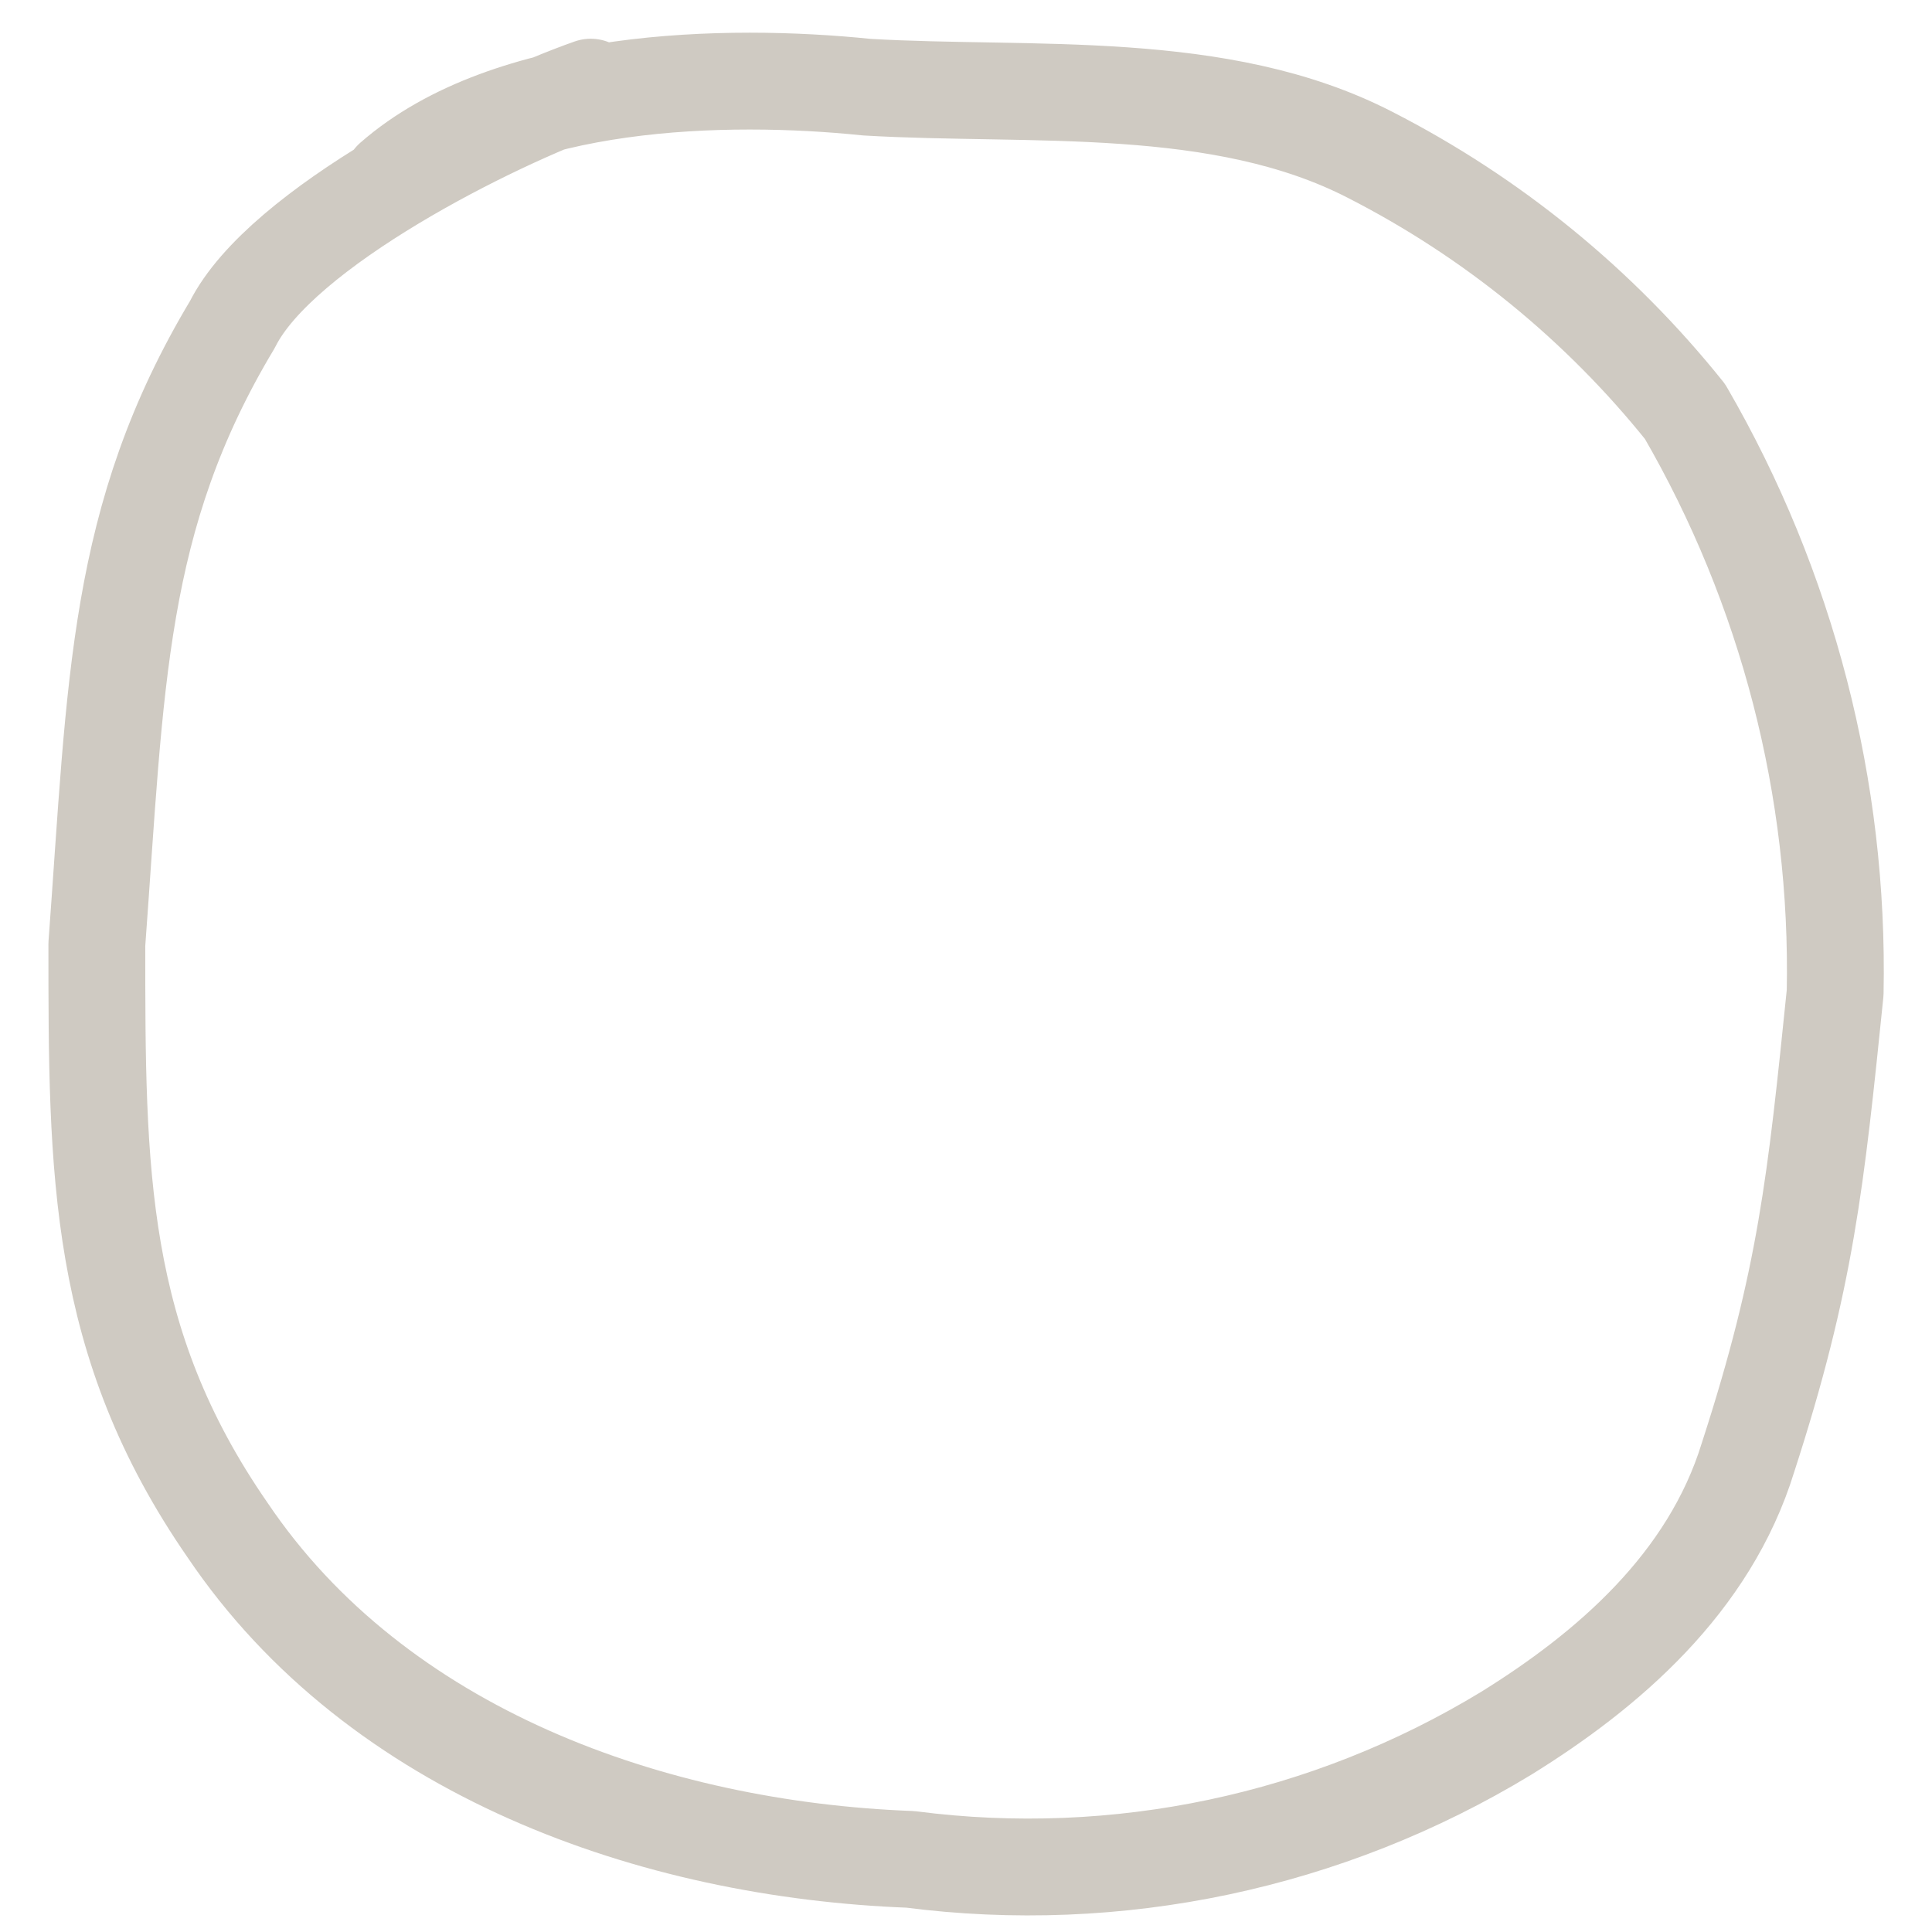
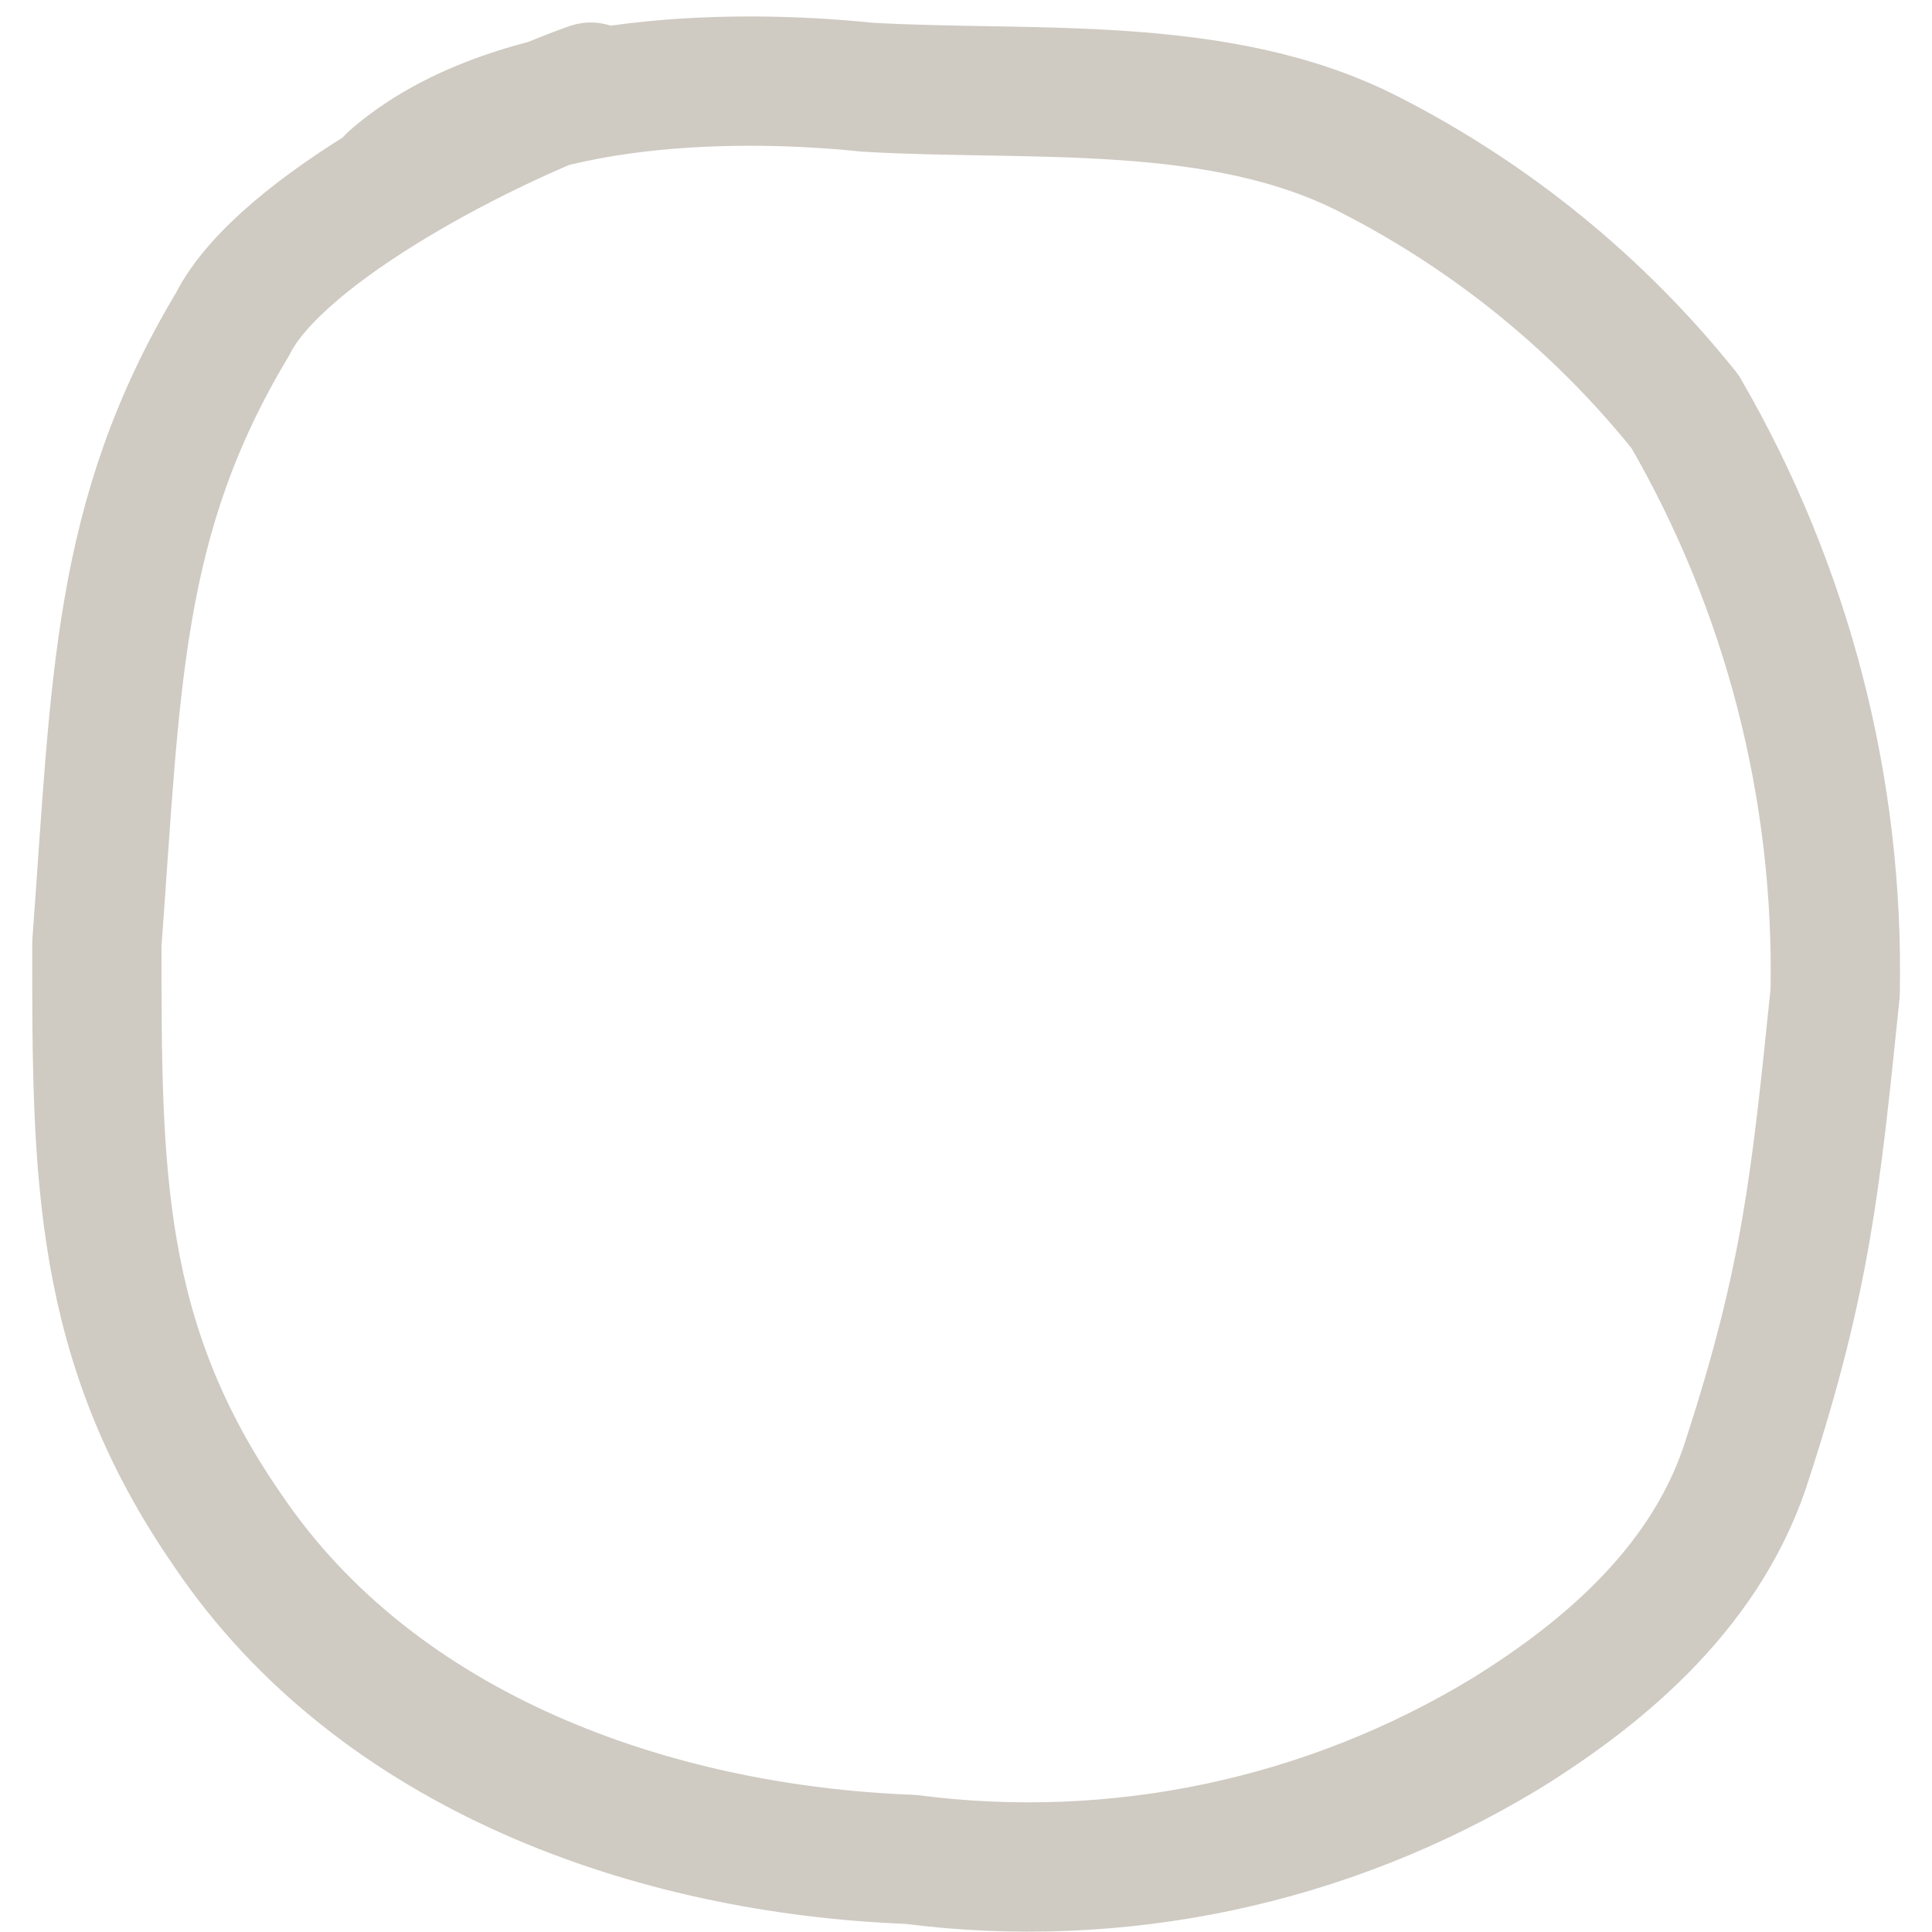
<svg xmlns="http://www.w3.org/2000/svg" width="39.9" height="39.9" viewBox="0 0 39.9 39.9">
-   <path fill="none" stroke="#cfcac2" stroke-linecap="round" stroke-linejoin="round" stroke-width="2" d="M12.2 1.8c-2 .7-6.4 2.9-7.4 4.9-2.4 4-2.4 7.4-2.8 12.8 0 4.7 0 8.2 2.7 12.1 3.1 4.6 8.8 6.6 14.1 6.8a19 19 0 0 0 12.3-2.6c2.1-1.3 4.2-3.1 5-5.7 1.2-3.7 1.4-5.7 1.8-9.6a23 23 0 0 0-3.1-12 20 20 0 0 0-6.5-5.3c-3.1-1.6-7-1.2-10.4-1.4-2.9-.3-7.4-.2-9.8 1.9" />
+   <path fill="none" stroke="#cfcac2" stroke-linecap="round" stroke-linejoin="round" stroke-width="2.67" d="M12.2 1.8c-2 .7-6.4 2.9-7.4 4.9-2.4 4-2.4 7.4-2.8 12.8 0 4.7 0 8.2 2.7 12.1 3.1 4.6 8.8 6.6 14.1 6.8a19 19 0 0 0 12.3-2.6c2.1-1.3 4.2-3.1 5-5.7 1.2-3.7 1.4-5.7 1.8-9.6a23 23 0 0 0-3.1-12 20 20 0 0 0-6.5-5.3c-3.1-1.6-7-1.2-10.4-1.4-2.9-.3-7.4-.2-9.8 1.9" />
</svg>
